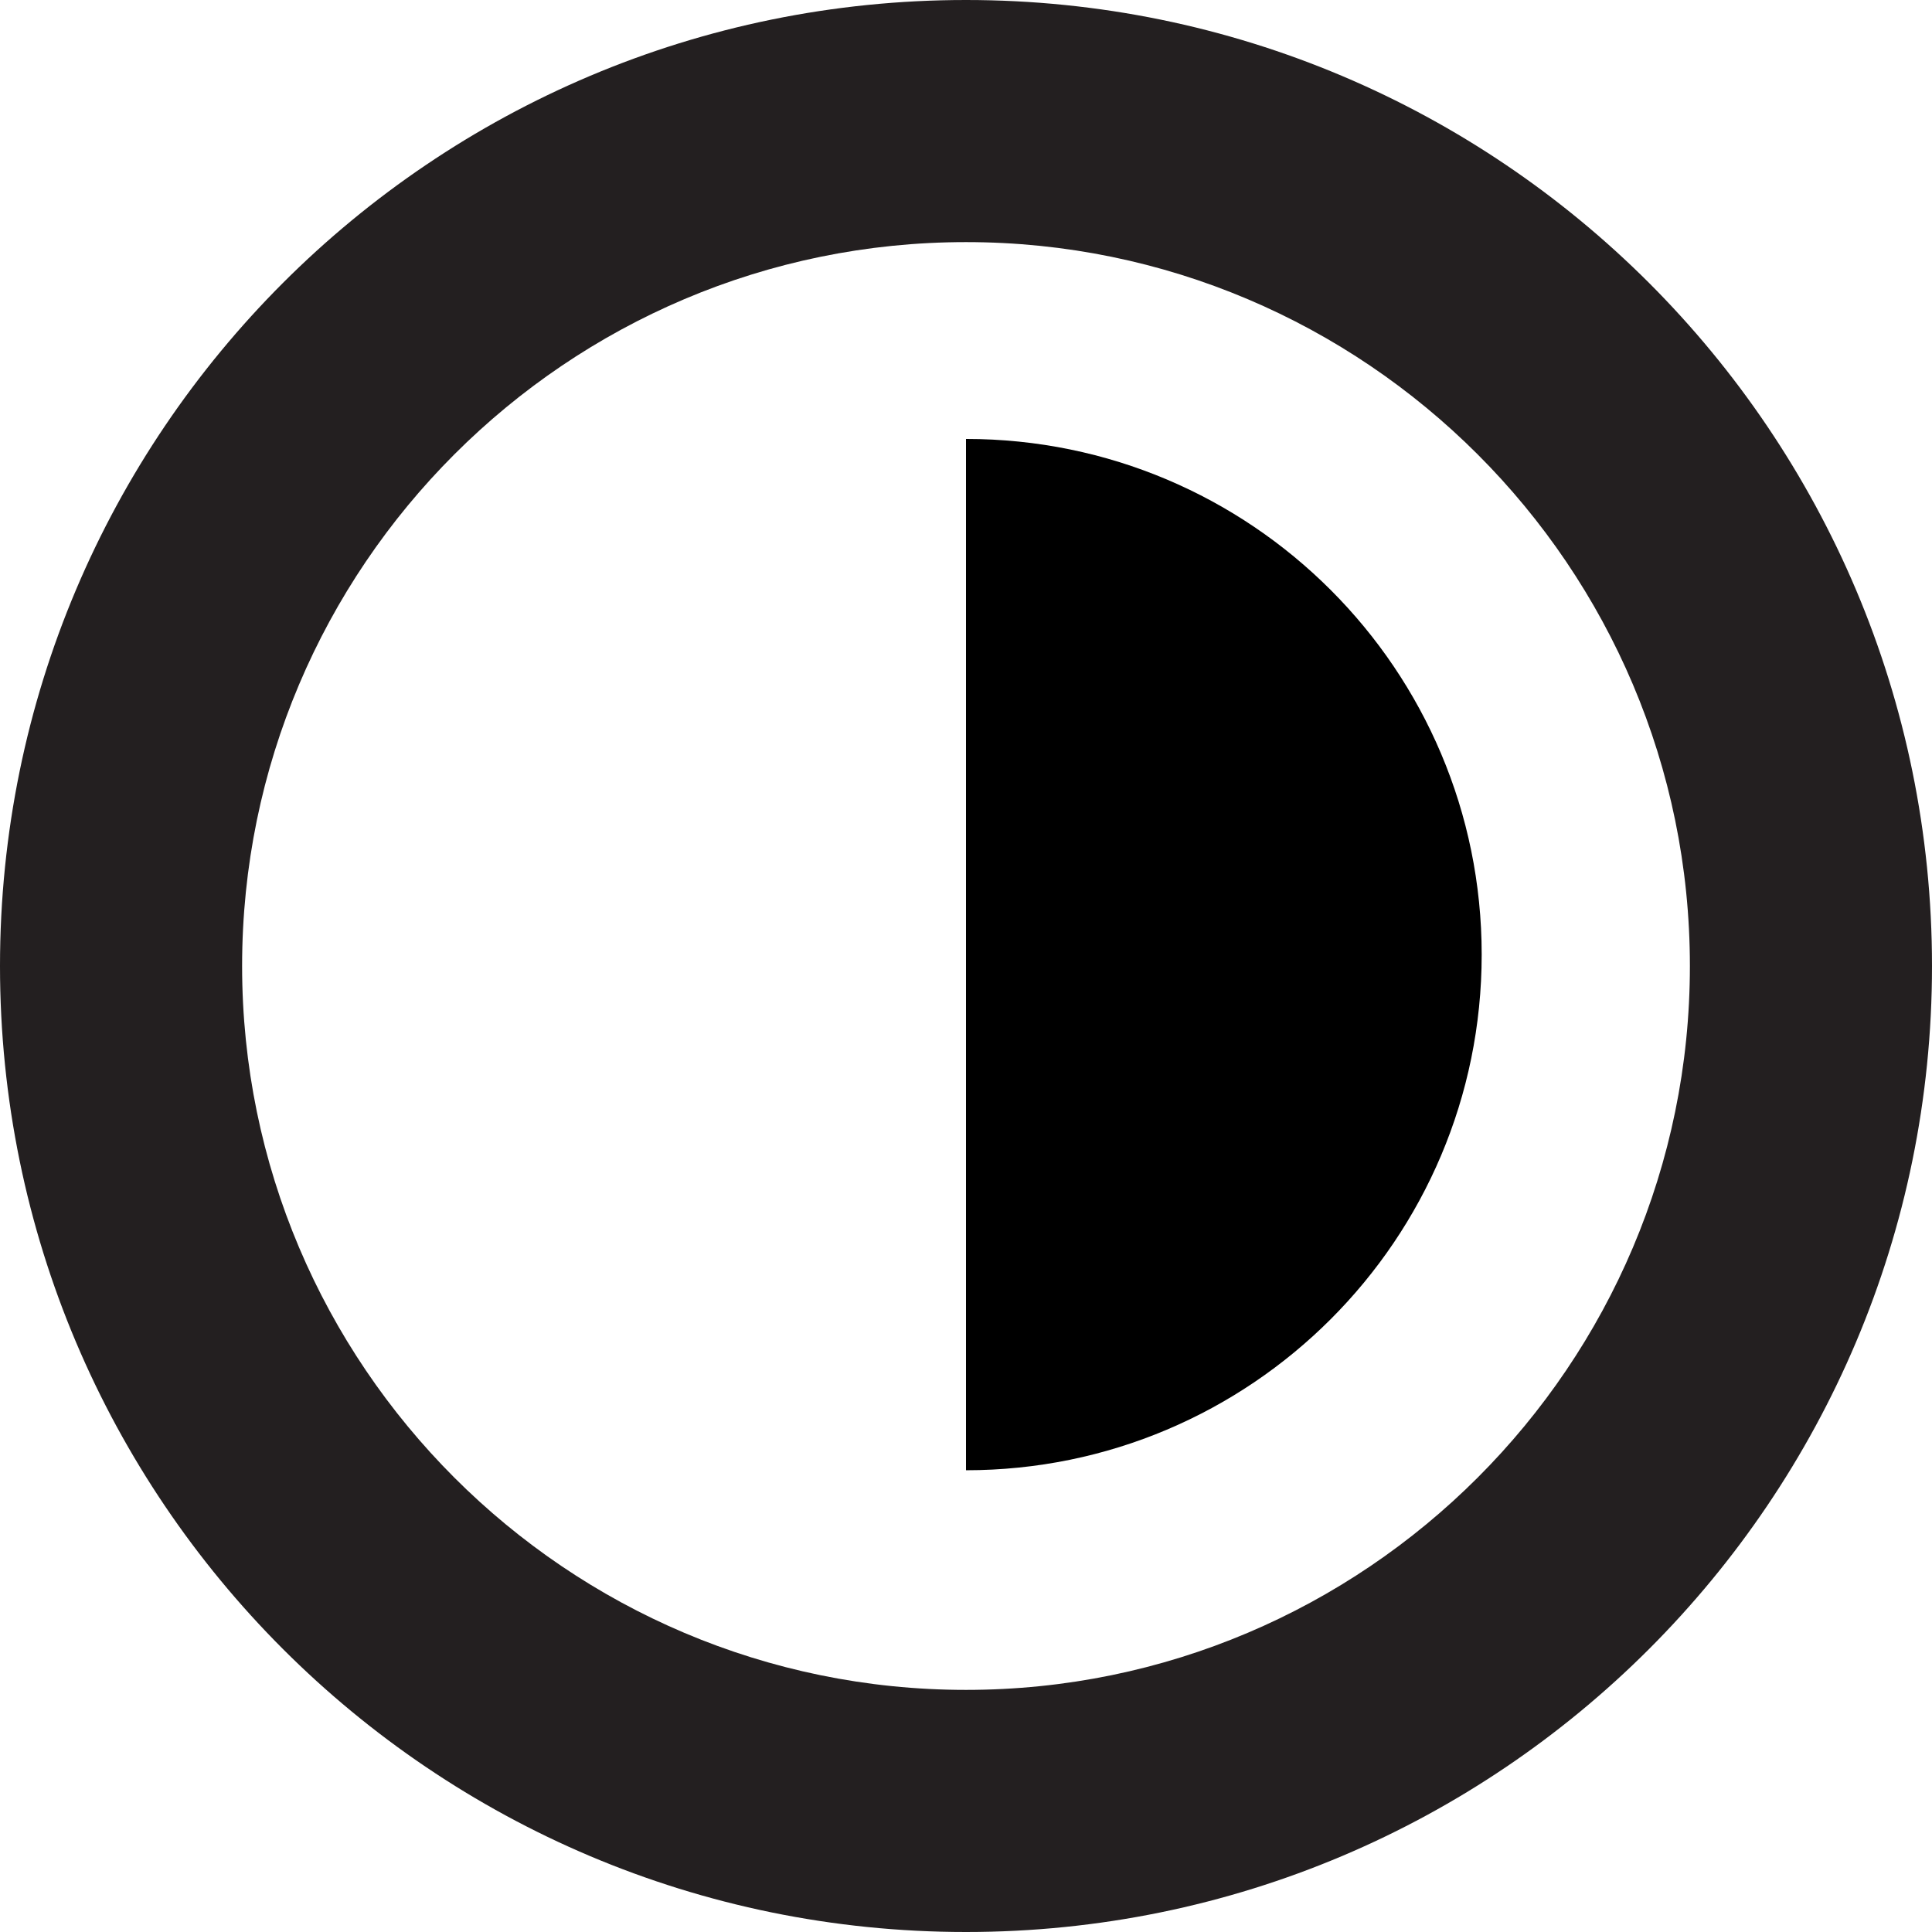
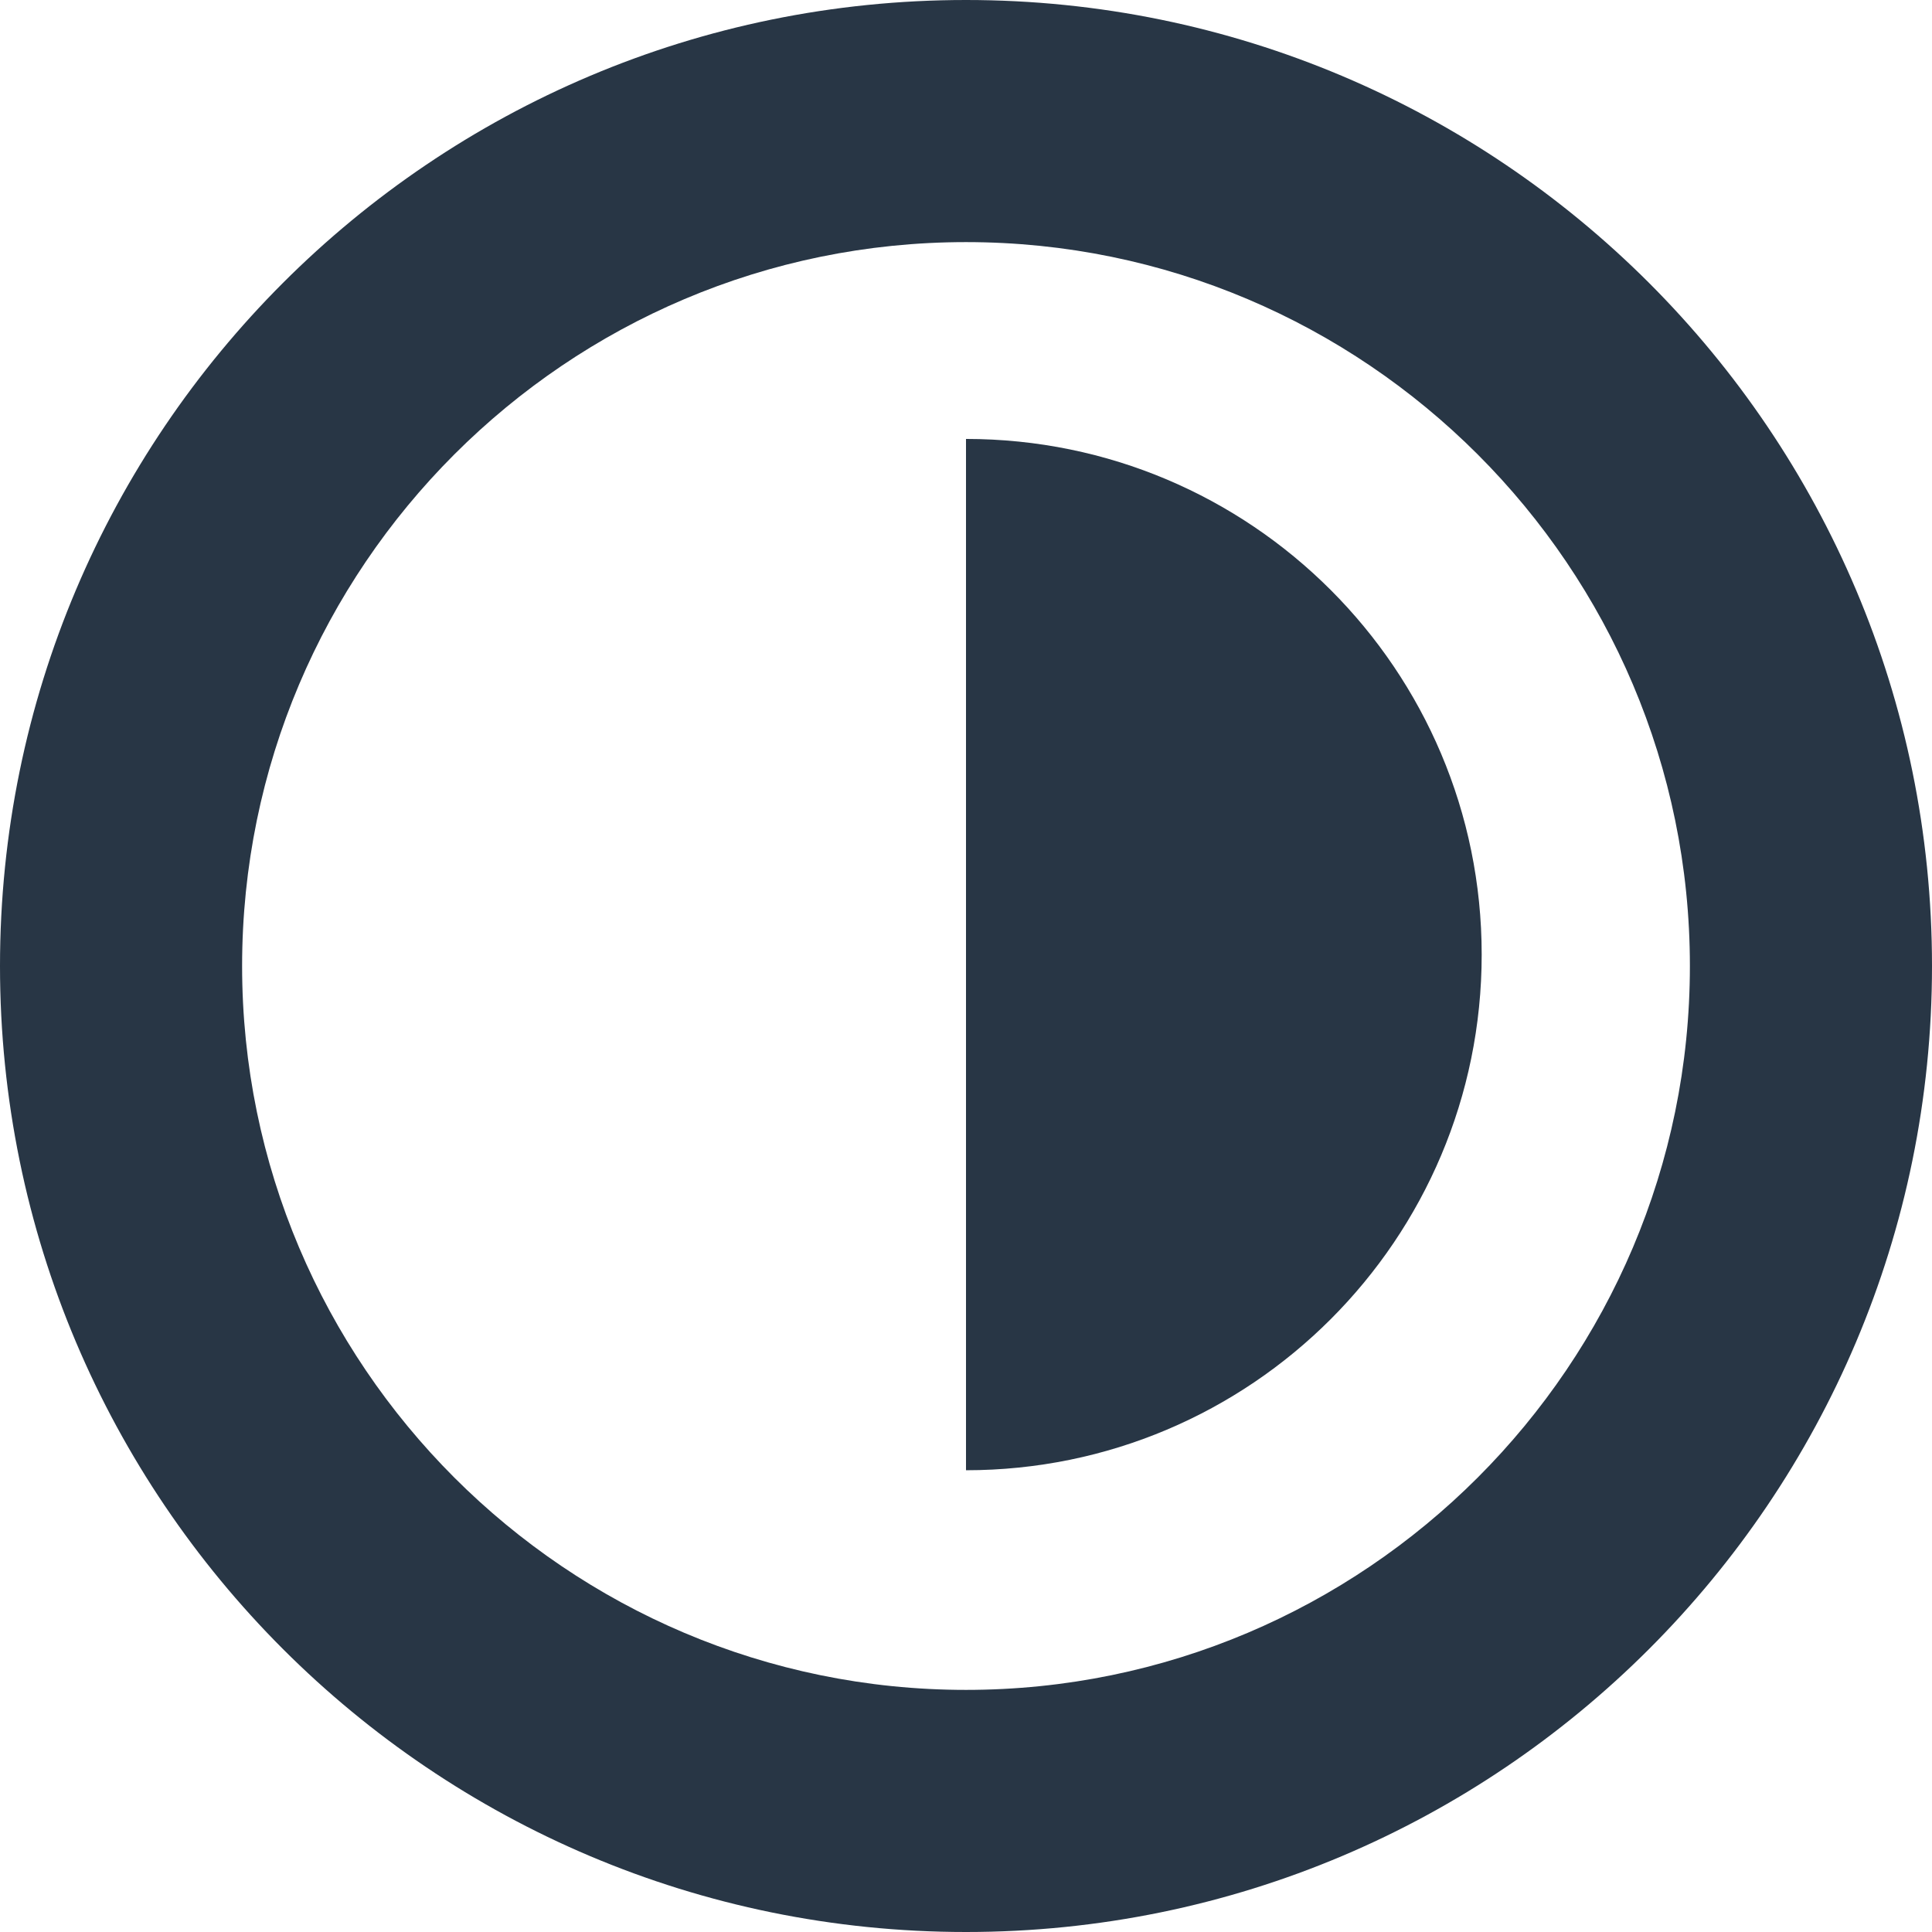
<svg xmlns="http://www.w3.org/2000/svg" version="1.0" id="Layer_1" x="0px" y="0px" width="31.92px" height="31.92px" viewBox="-35.422 -7.96 31.92 31.92" enable-background="new -35.422 -7.96 31.92 31.92" xml:space="preserve">
-   <path fill="#231F20" d="M-19.462-3.96c6.595,0,11.96,5.365,11.96,11.96s-5.365,11.96-11.96,11.96S-31.422,14.595-31.422,8 S-26.057-3.96-19.462-3.96 M-19.462-7.96c-8.814,0-15.96,7.145-15.96,15.96c0,8.813,7.146,15.96,15.96,15.96S-3.502,16.813-3.502,8 C-3.502-0.815-10.648-7.96-19.462-7.96L-19.462-7.96z" />
-   <path d="M-19.462,16.331c4.706,0,8.52-3.813,8.52-8.52c0-4.705-3.813-8.519-8.52-8.519" />
+   <path fill="#283645" d="M-19.462-3.96c6.595,0,11.96,5.365,11.96,11.96s-5.365,11.96-11.96,11.96S-31.422,14.595-31.422,8 S-26.057-3.96-19.462-3.96 M-19.462-7.96c-8.814,0-15.96,7.145-15.96,15.96c0,8.813,7.146,15.96,15.96,15.96S-3.502,16.813-3.502,8 C-3.502-0.815-10.648-7.96-19.462-7.96L-19.462-7.96z" />
+   <path fill="#283645" d="M-19.462,16.331c4.706,0,8.52-3.813,8.52-8.52c0-4.705-3.813-8.519-8.52-8.519" />
</svg>
